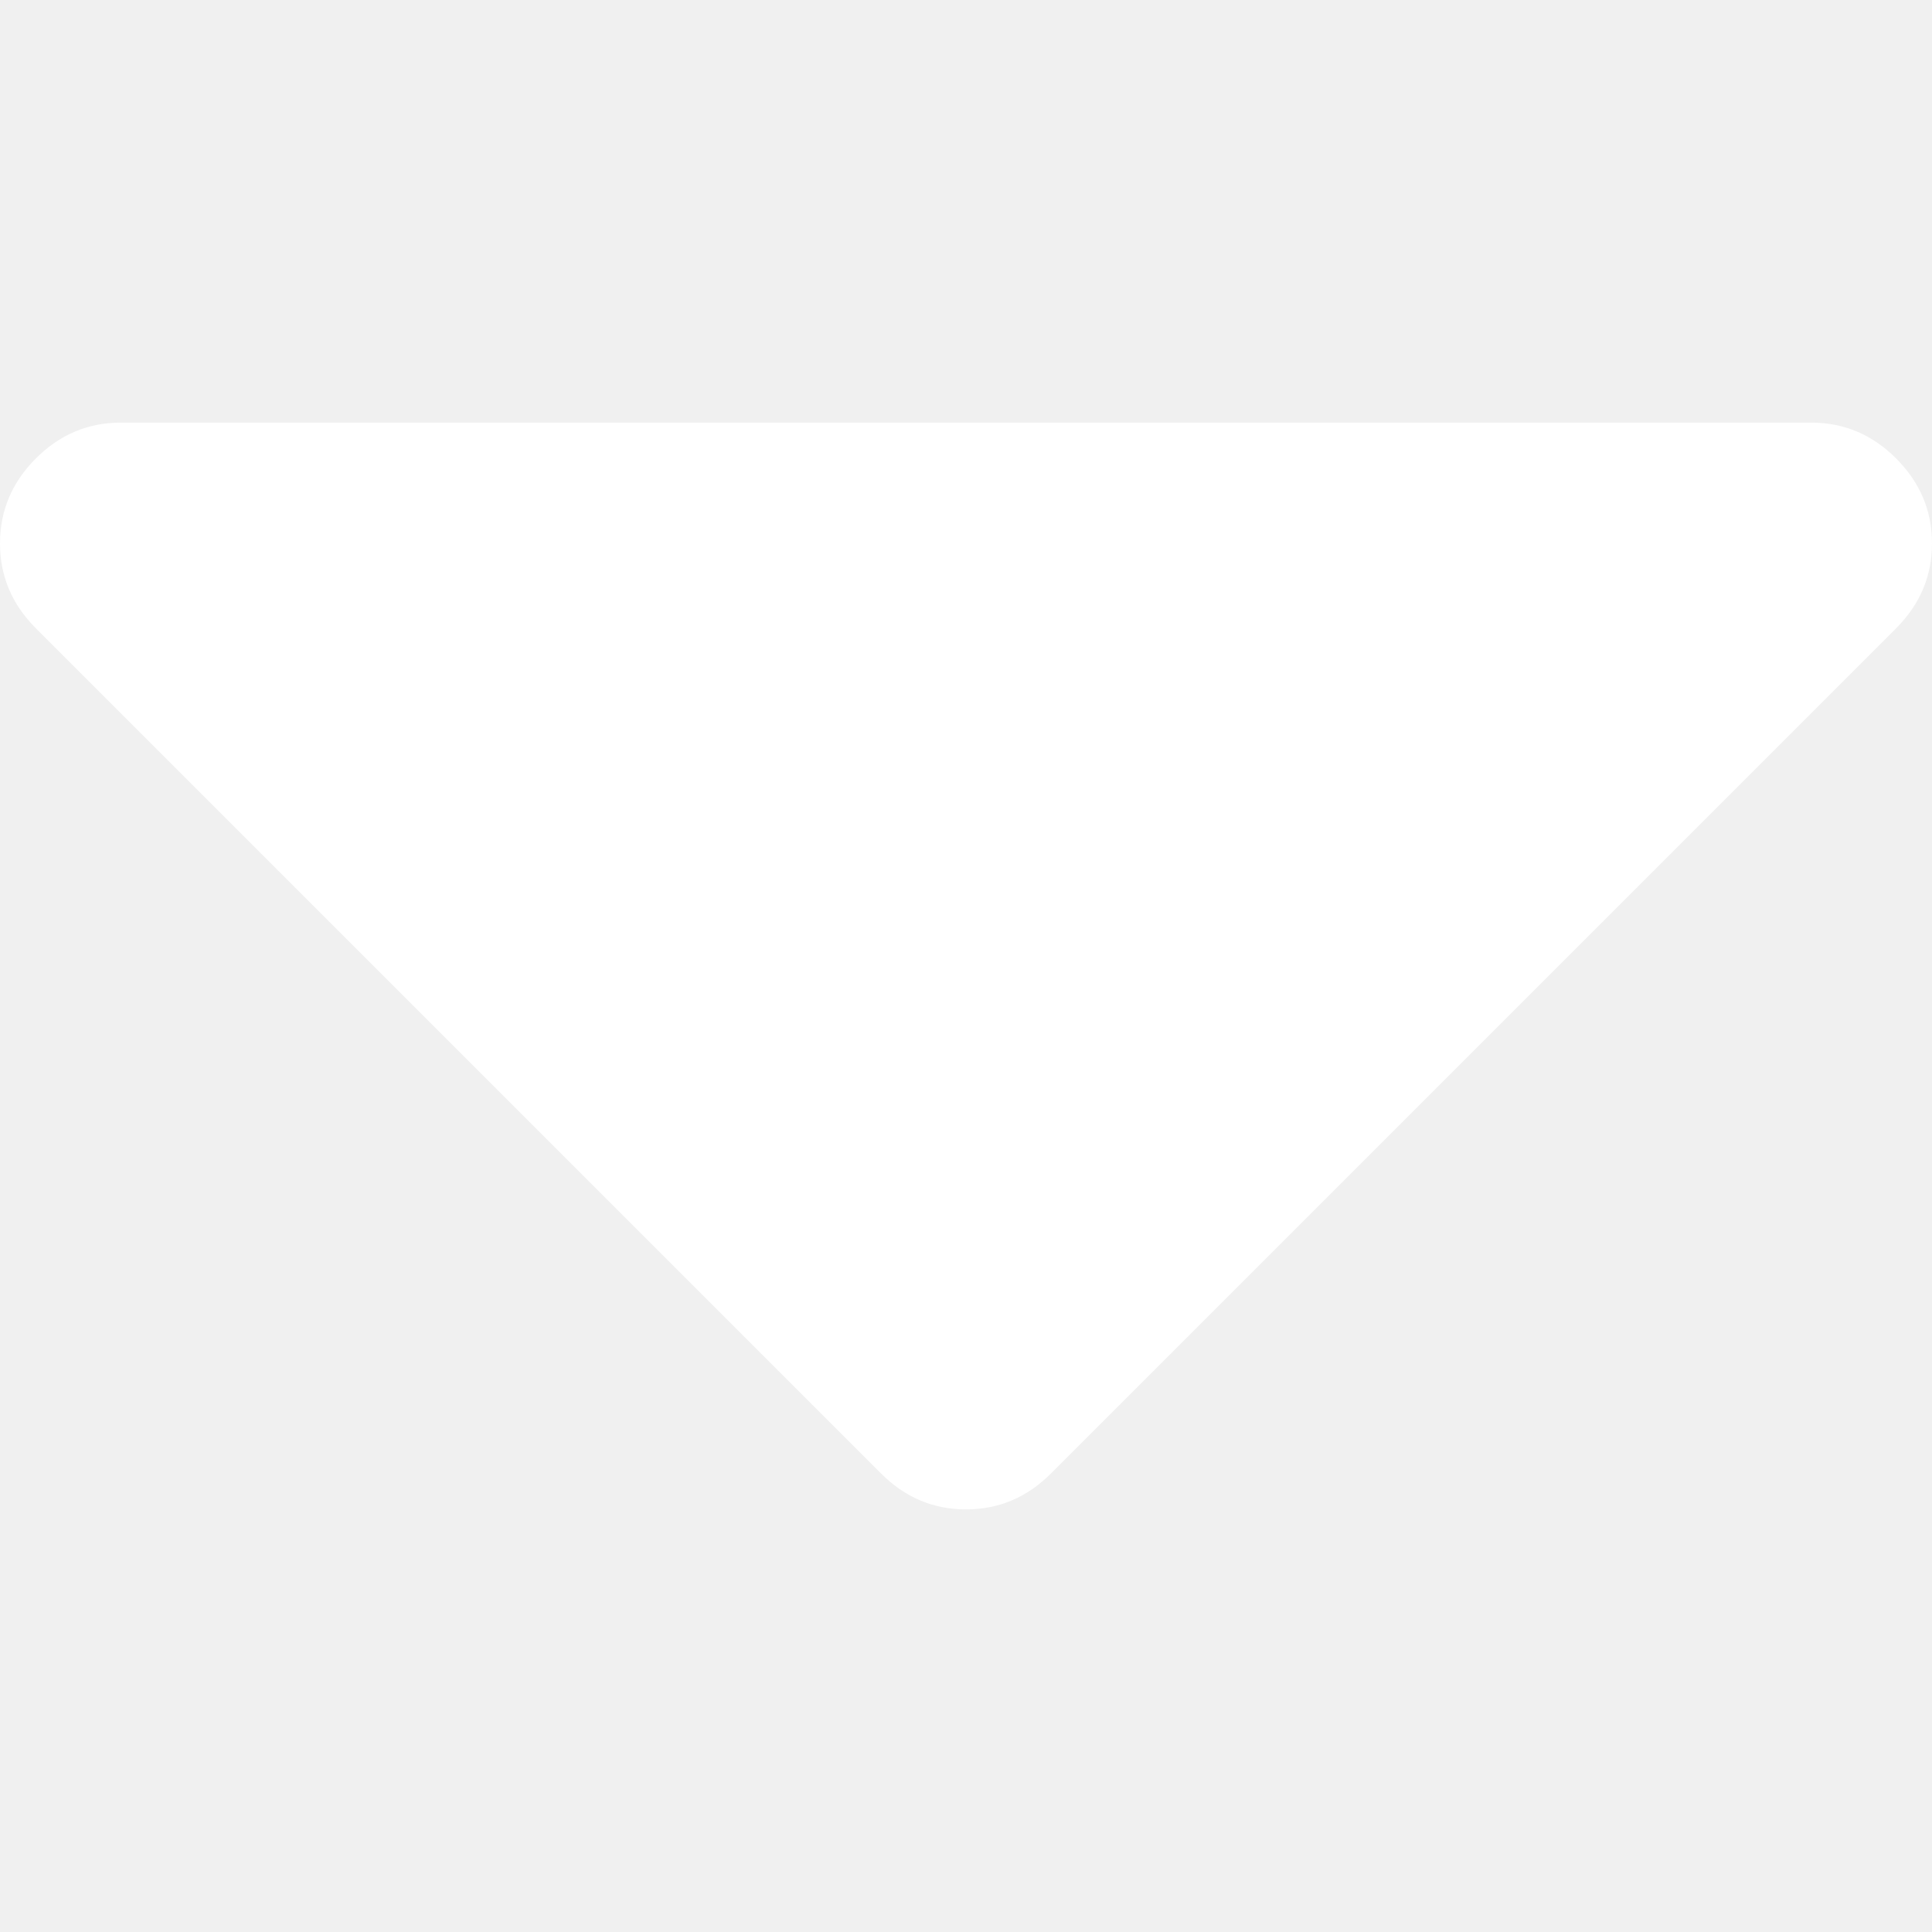
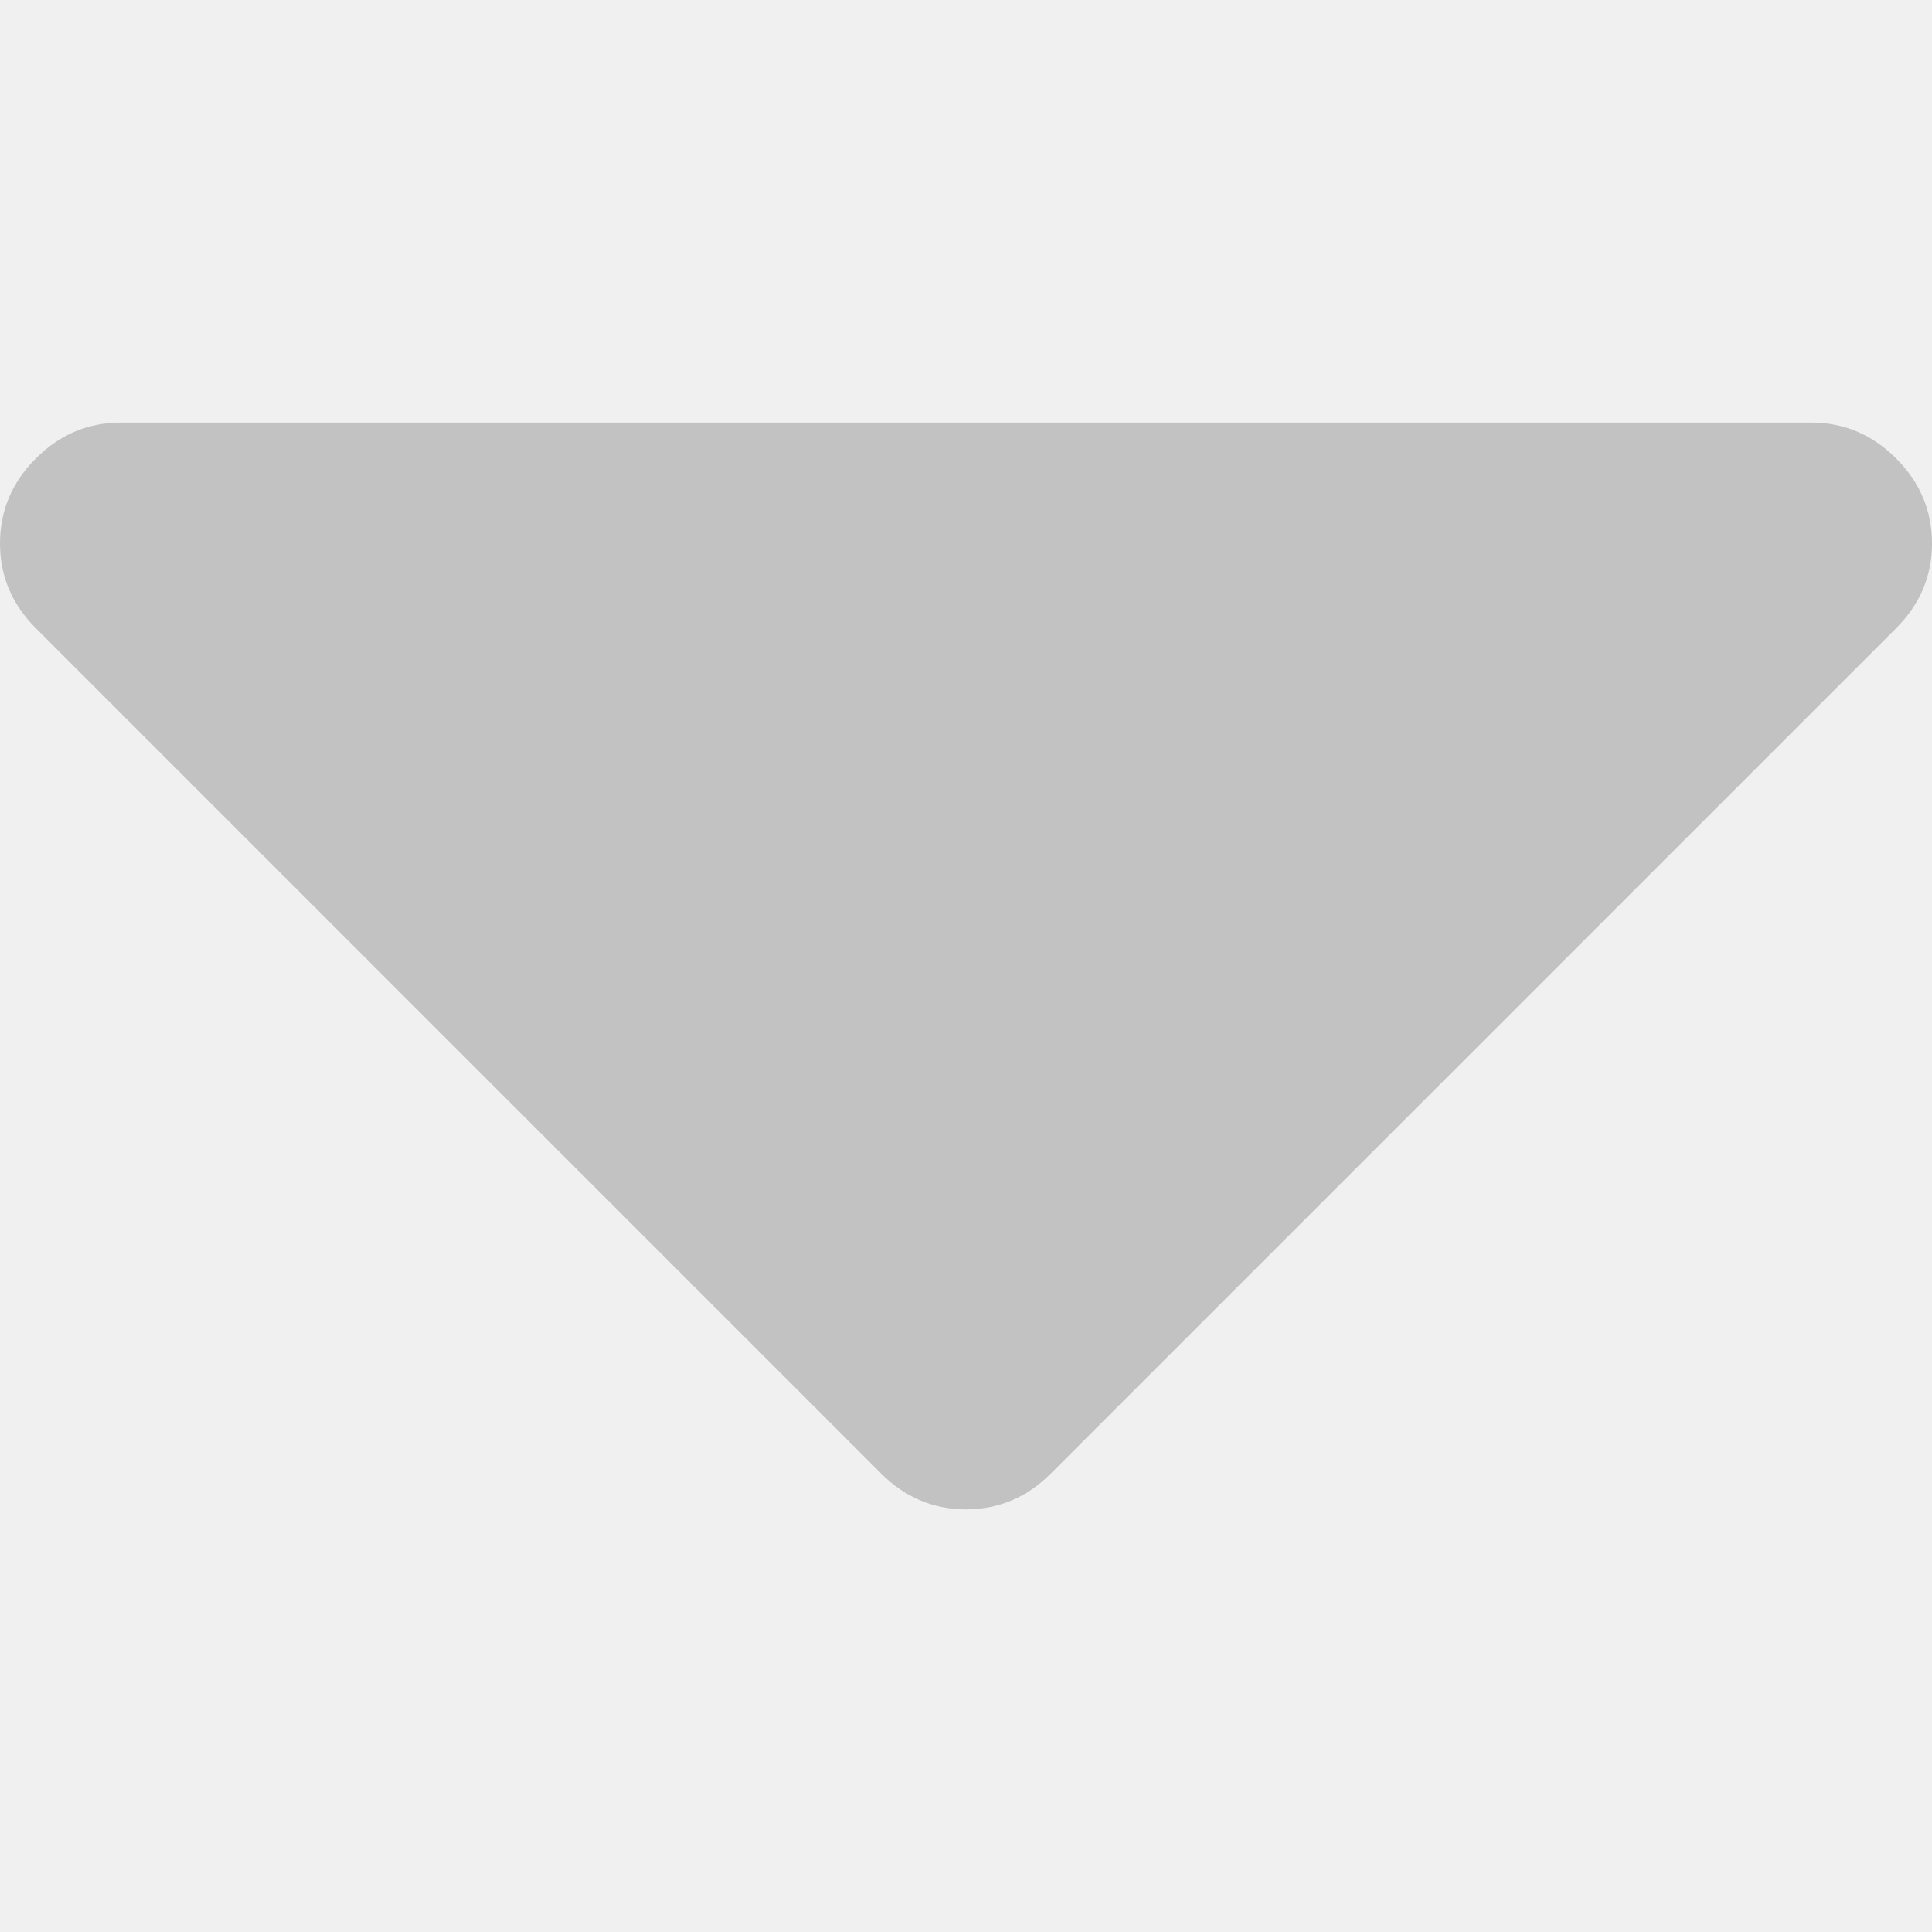
- <svg xmlns="http://www.w3.org/2000/svg" version="1.1" id="Capa_1" x="0px" y="0px" width="292.362px" height="292.362px" viewBox="0 0 292.362 292.362" fill="white" style="enable-background:new 0 0 292.362 292.362;" xml:space="preserve">
+ <svg xmlns="http://www.w3.org/2000/svg" version="1.1" id="Capa_1" x="0px" y="0px" width="292.362px" height="292.362px" viewBox="0 0 292.362 292.362" fill="#c2c2c2" style="enable-background:new 0 0 292.362 292.362;" xml:space="preserve">
  <g>
    <path d="M286.935,69.377c-3.614-3.617-7.898-5.424-12.848-5.424H18.274c-4.952,0-9.233,1.807-12.85,5.424   C1.807,72.998,0,77.279,0,82.228c0,4.948,1.807,9.229,5.424,12.847l127.907,127.907c3.621,3.617,7.902,5.428,12.85,5.428   s9.233-1.811,12.847-5.428L286.935,95.074c3.613-3.617,5.427-7.898,5.427-12.847C292.362,77.279,290.548,72.998,286.935,69.377z" />
  </g>
  <g>
</g>
  <g>
</g>
  <g>
</g>
  <g>
</g>
  <g>
</g>
  <g>
</g>
  <g>
</g>
  <g>
</g>
  <g>
</g>
  <g>
</g>
  <g>
</g>
  <g>
</g>
  <g>
</g>
  <g>
</g>
  <g>
</g>
</svg>
